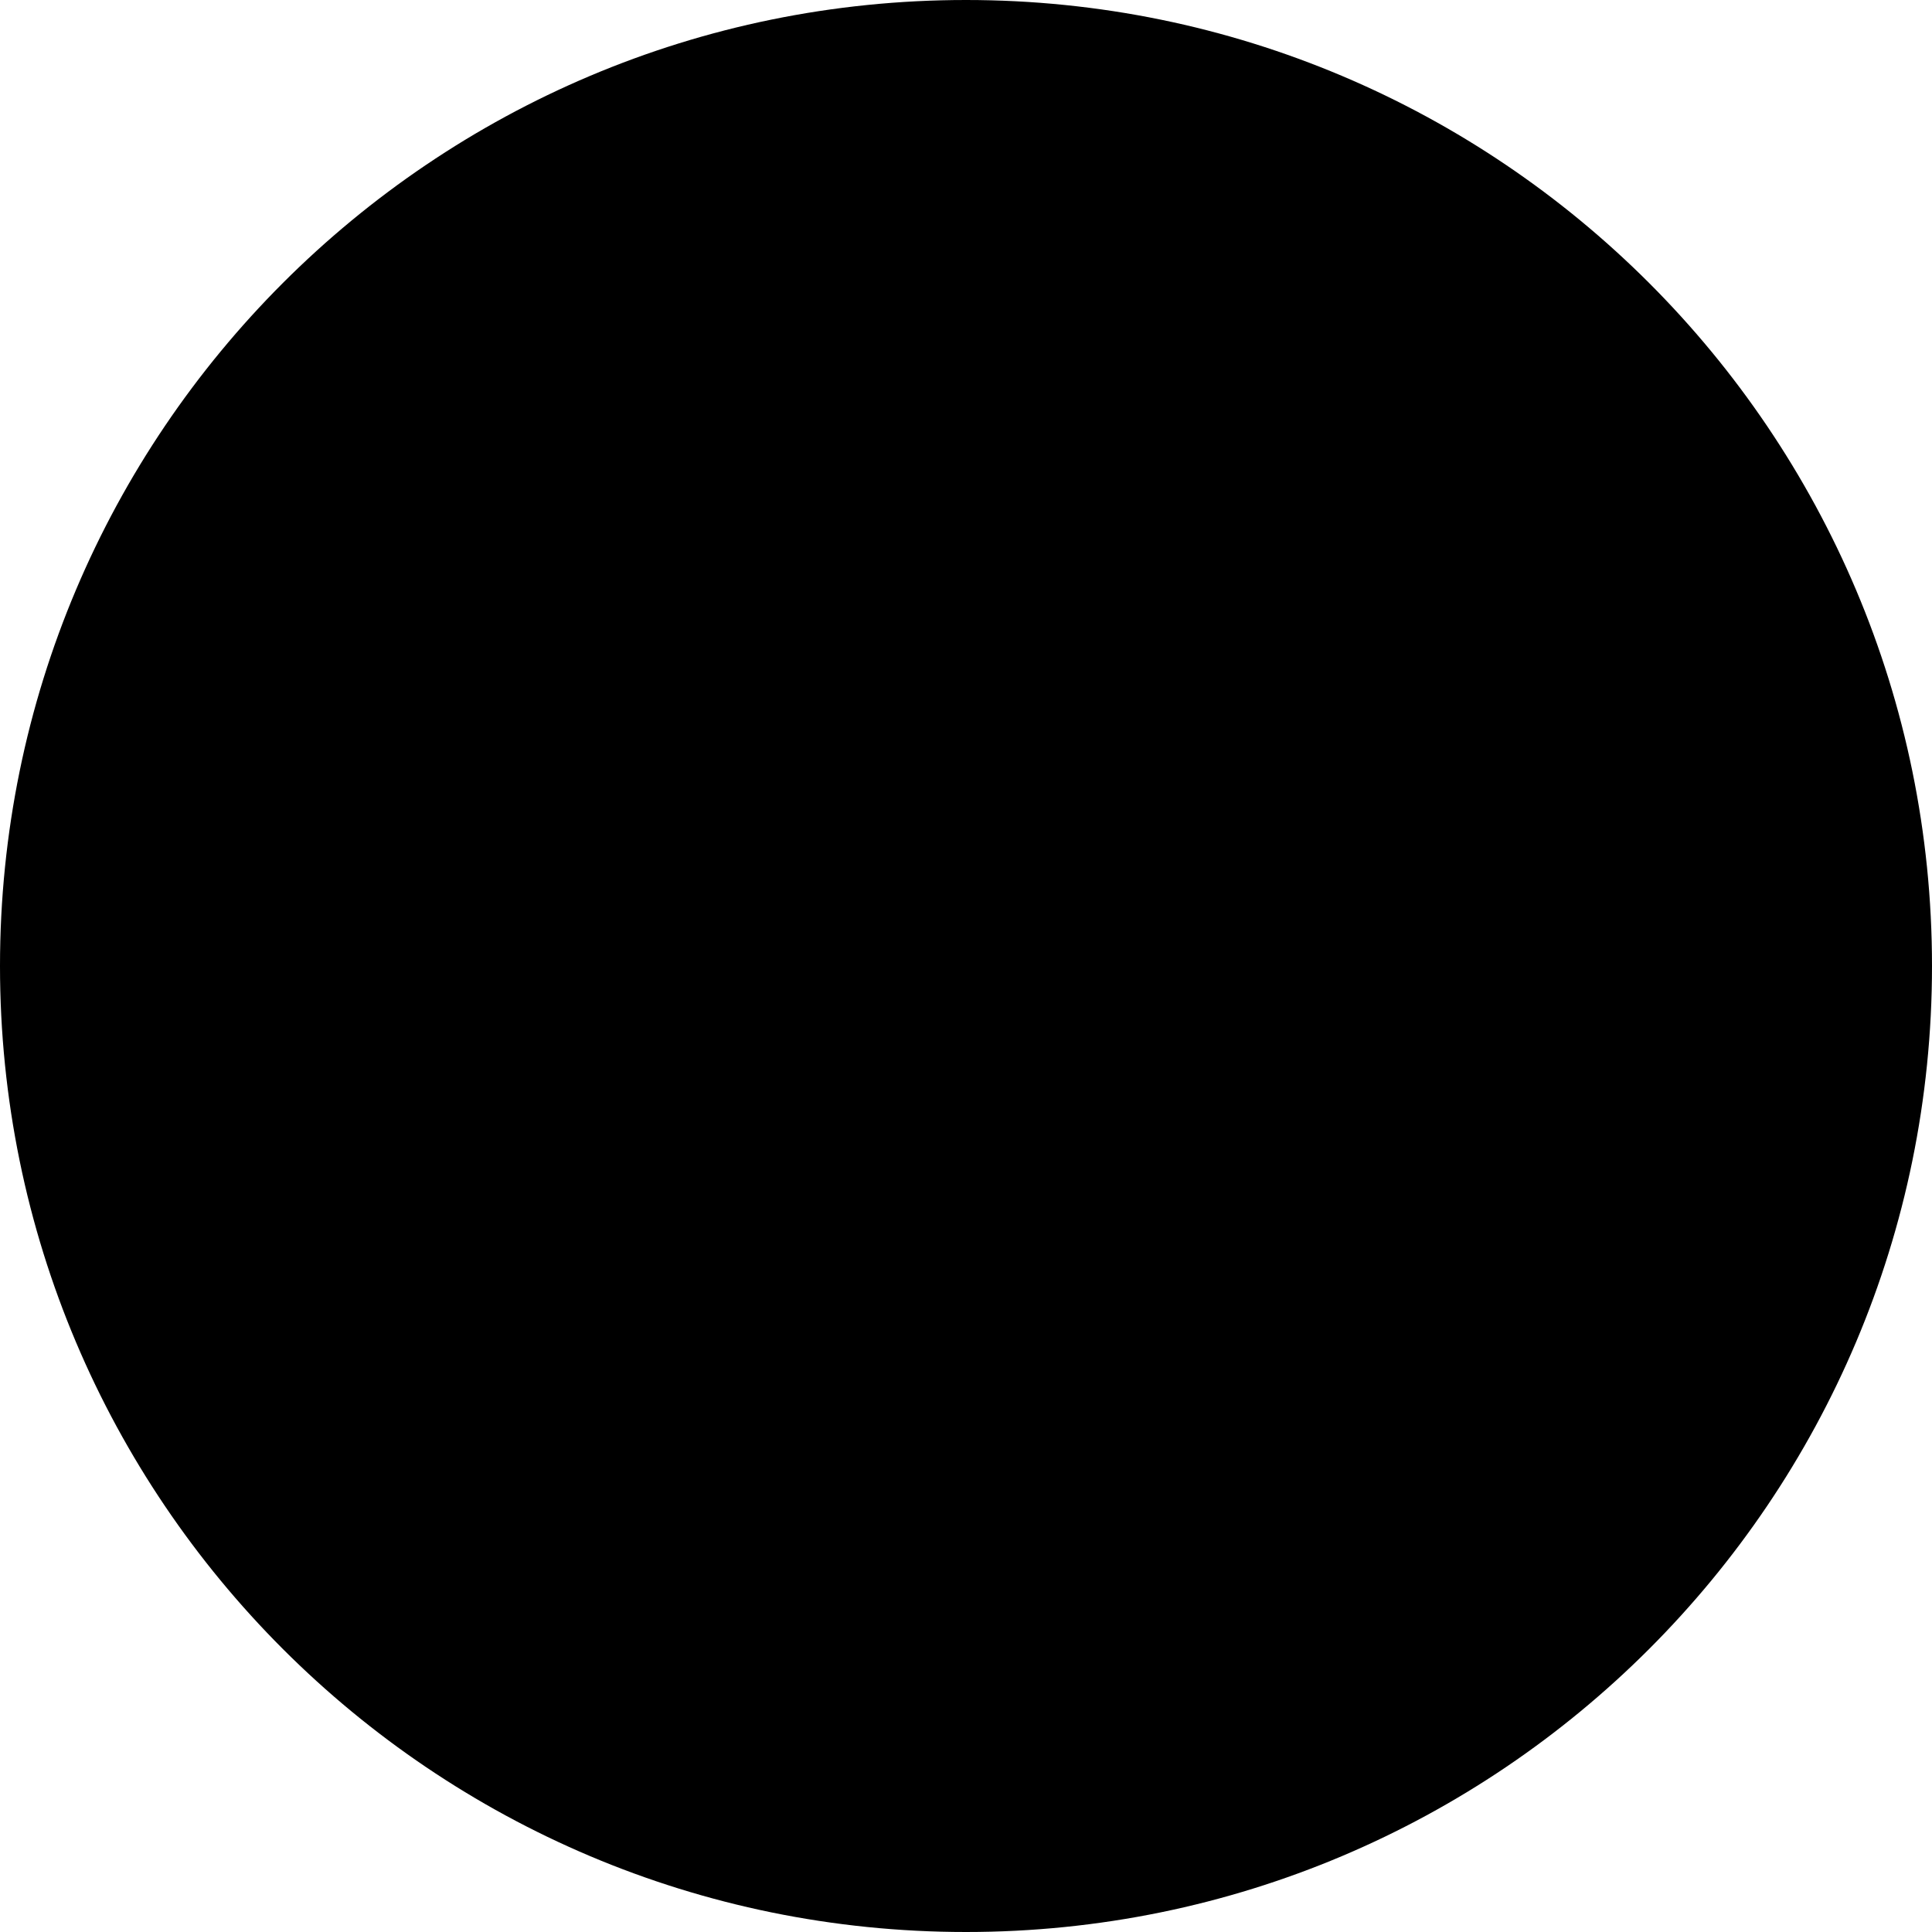
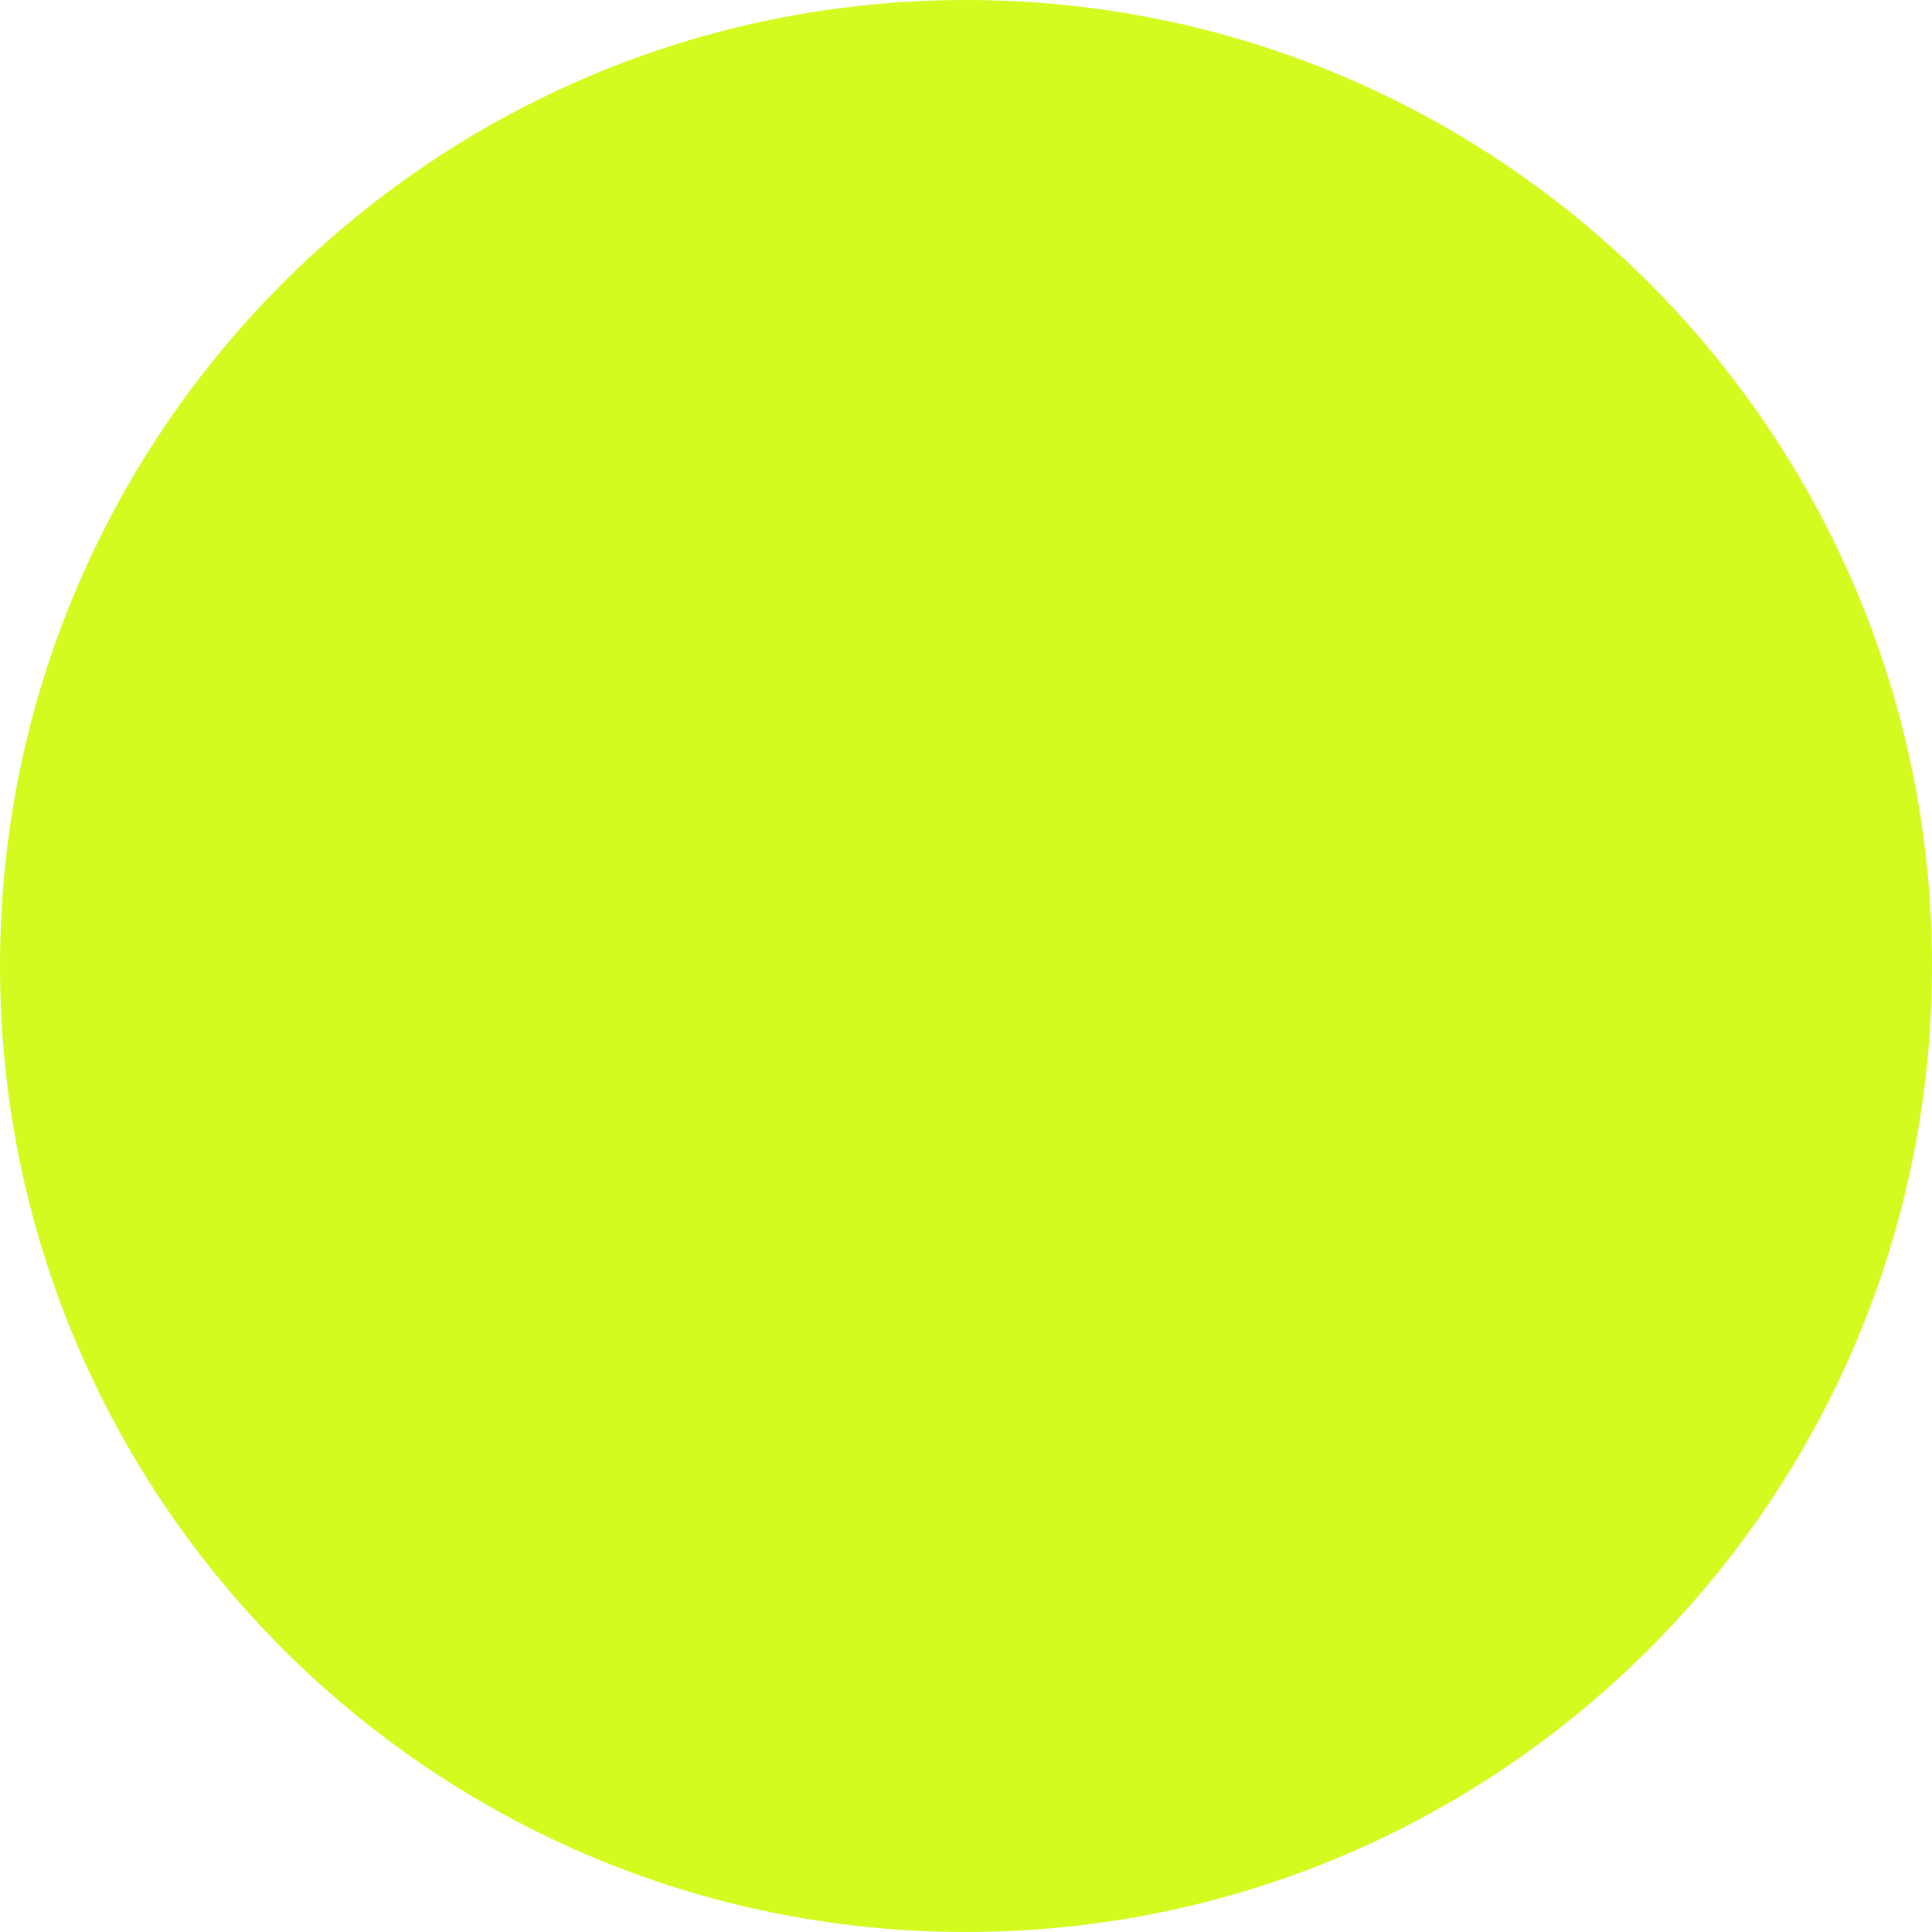
<svg xmlns="http://www.w3.org/2000/svg" preserveAspectRatio="none" overflow="visible" style="display: block;" width="32" height="32" viewBox="0 0 32 32" fill="none">
-   <circle id="Ellipse" cx="16" cy="16" r="16" fill="black" />
+   <circle id="Ellipse" cx="16" cy="16" r="16" fill="#D4FB20" />
</svg>
